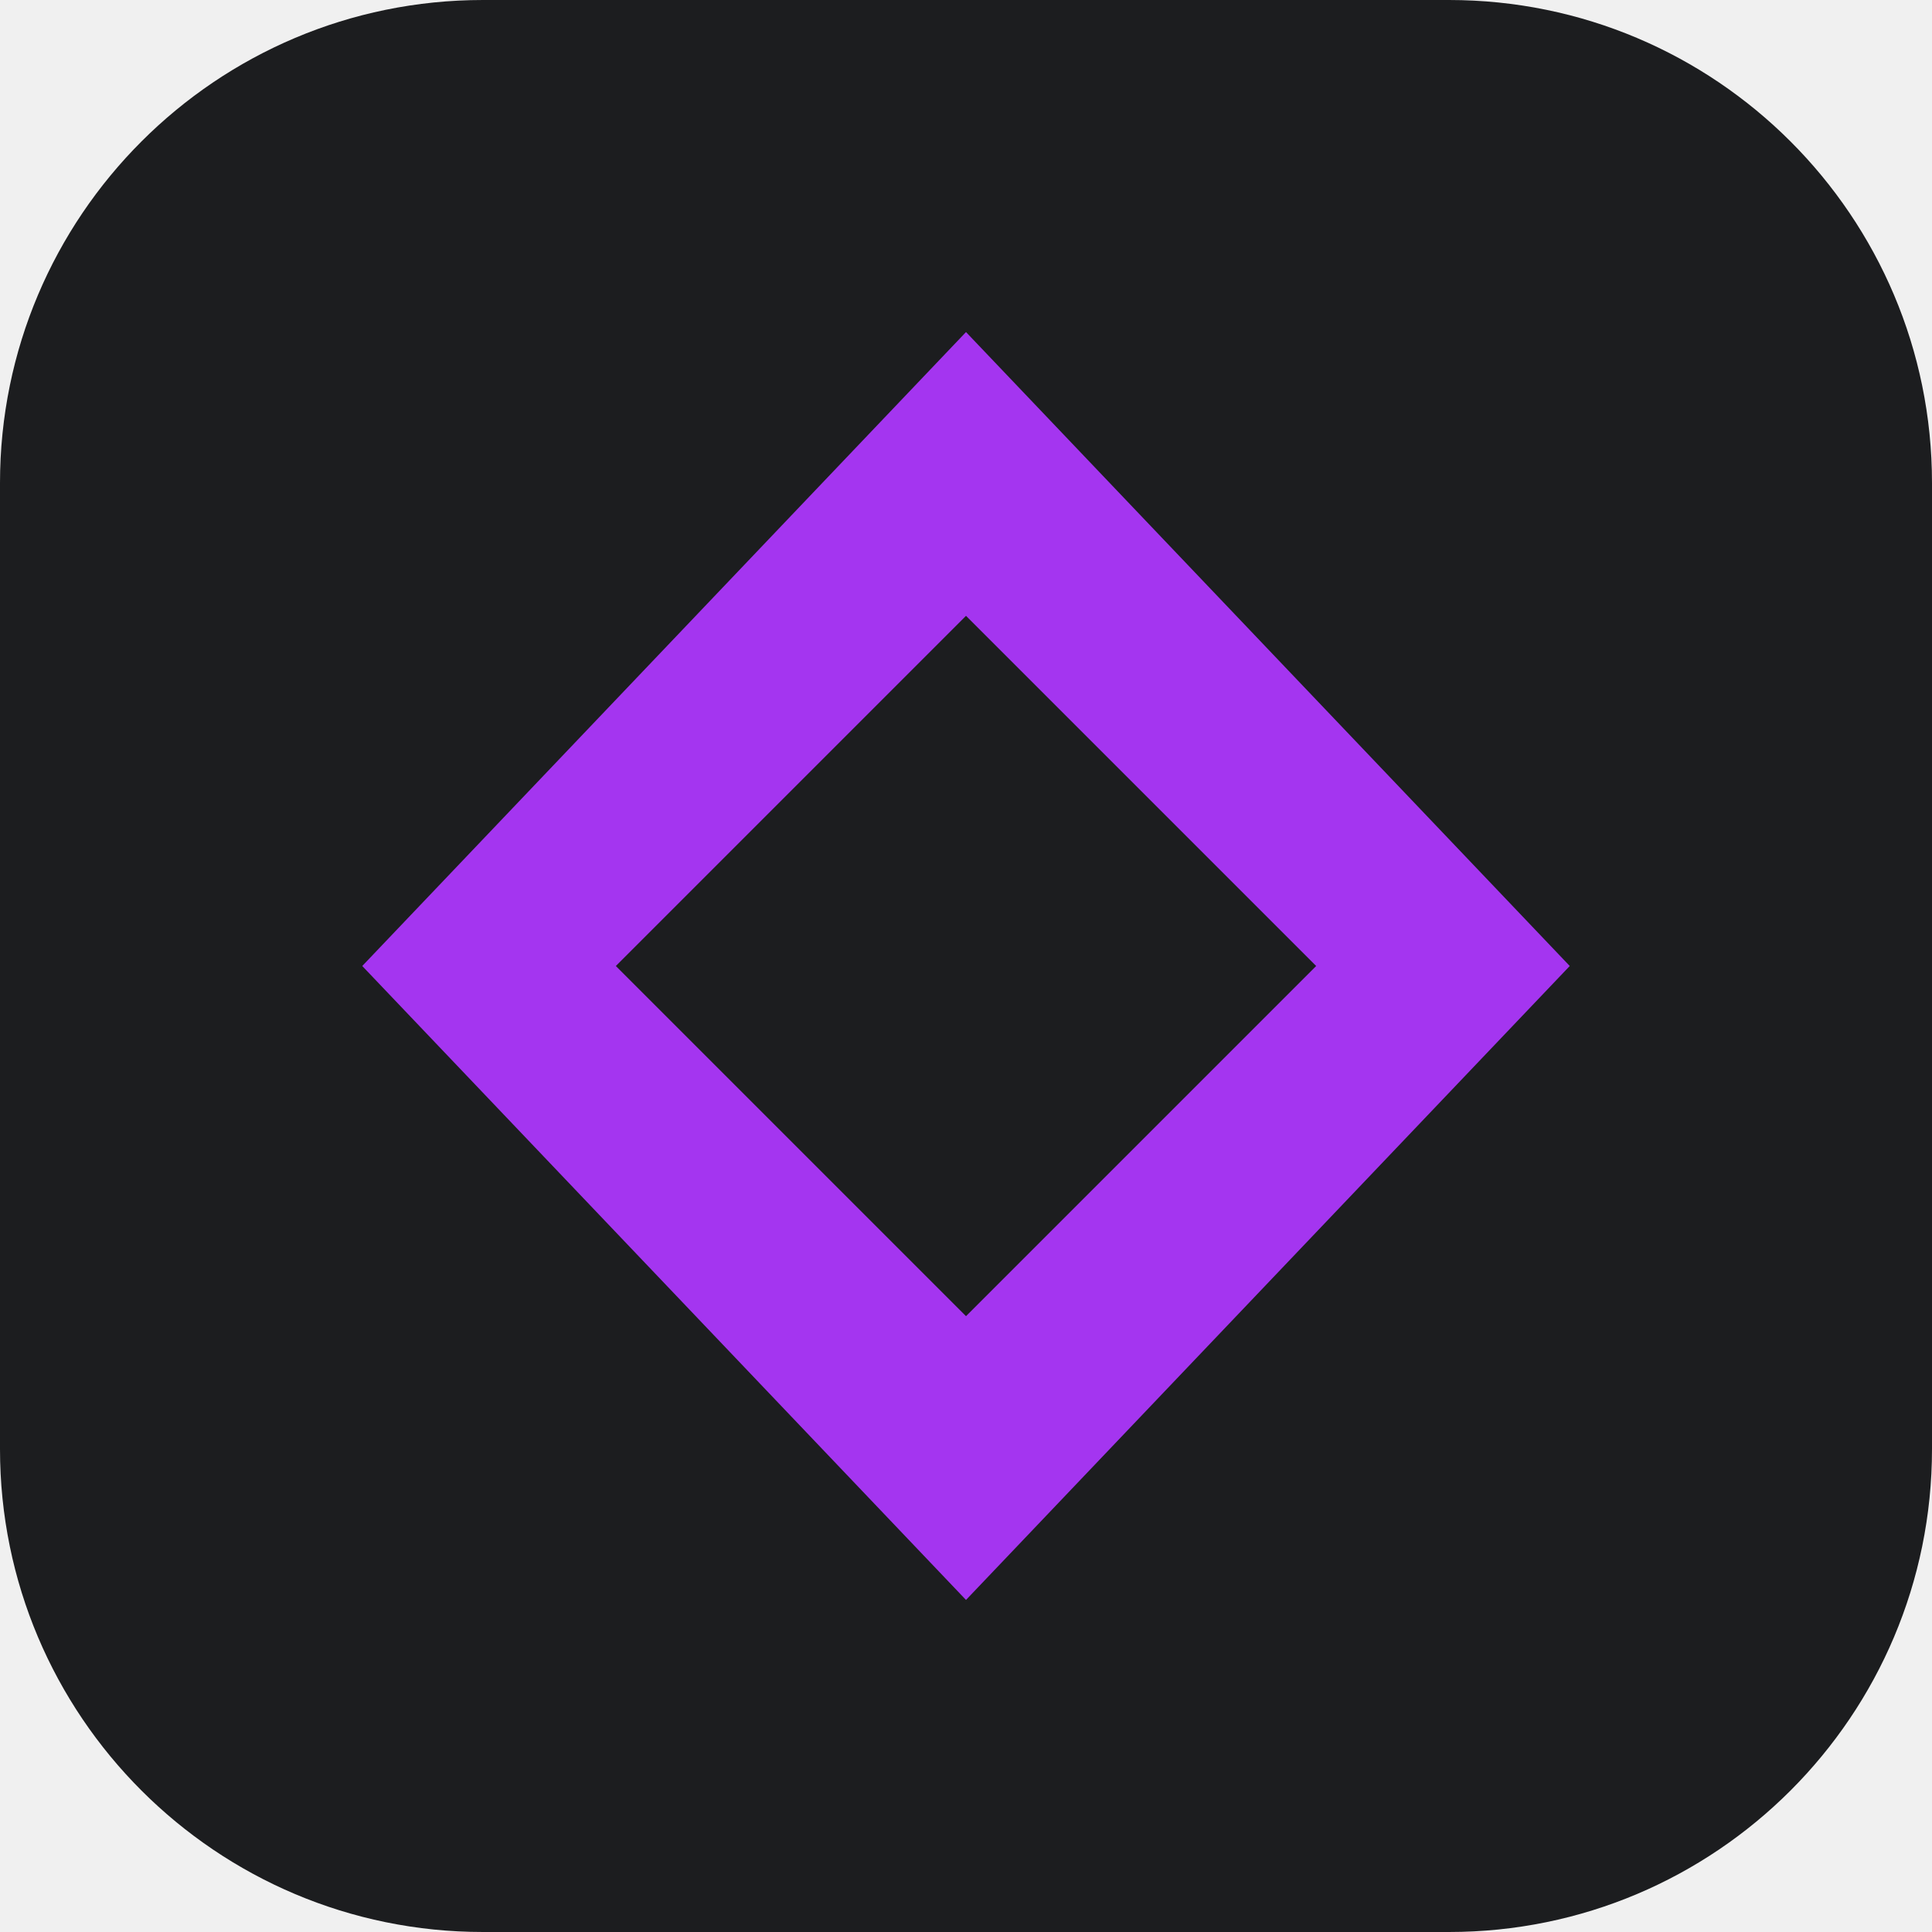
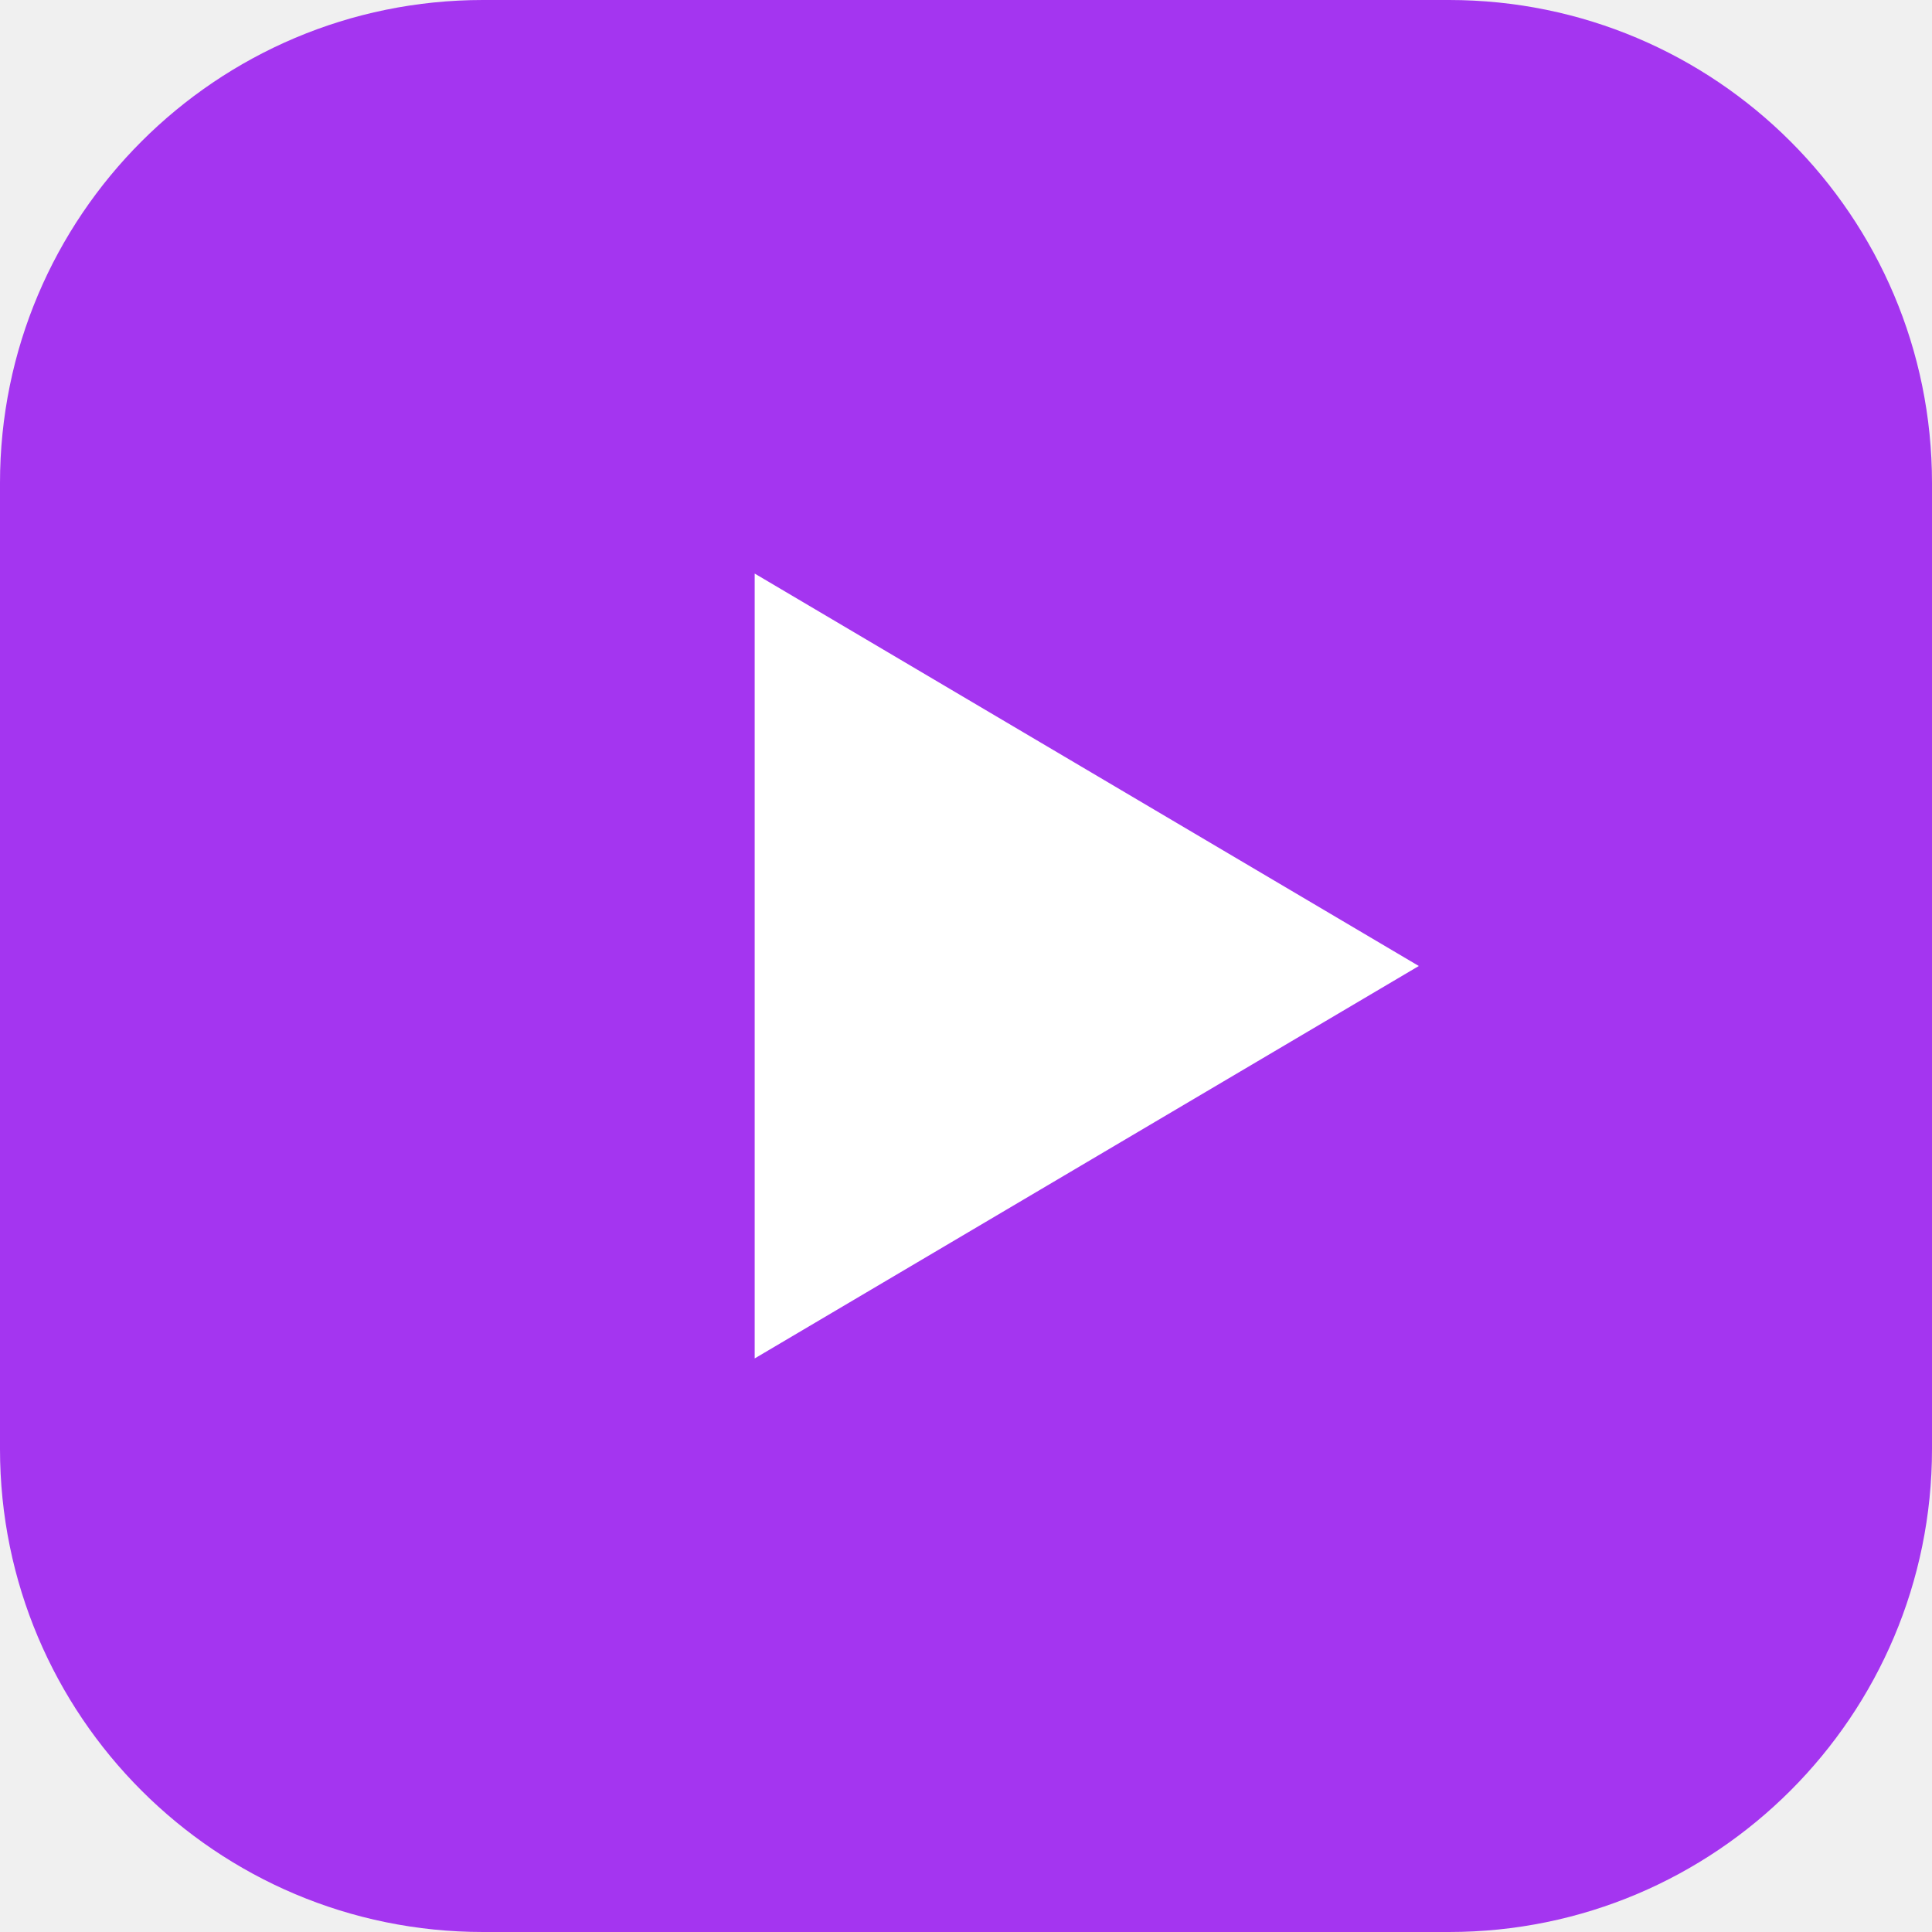
- <svg xmlns="http://www.w3.org/2000/svg" viewBox="0 0 32 32" fill="none">
-   <rect width="32" height="32" rx="8" fill="#1c1d1f" />
-   <path d="M16 5.5L26 16L16 26.5L6 16L16 5.5Z" fill="#a435f0" />
-   <path d="M16 10.2L21.8 16L16 21.8L10.2 16L16 10.2Z" fill="#1c1d1f" />
+ <svg xmlns="http://www.w3.org/2000/svg" viewBox="0 0 32 32" fill="none" role="img" aria-label="CourseDesk">
+   <rect width="32" height="32" rx="8" fill="#a435f0" />
+   <path d="M12.5 9.5v13l11-6.5-11-6.5Z" fill="#ffffff" />
</svg>
